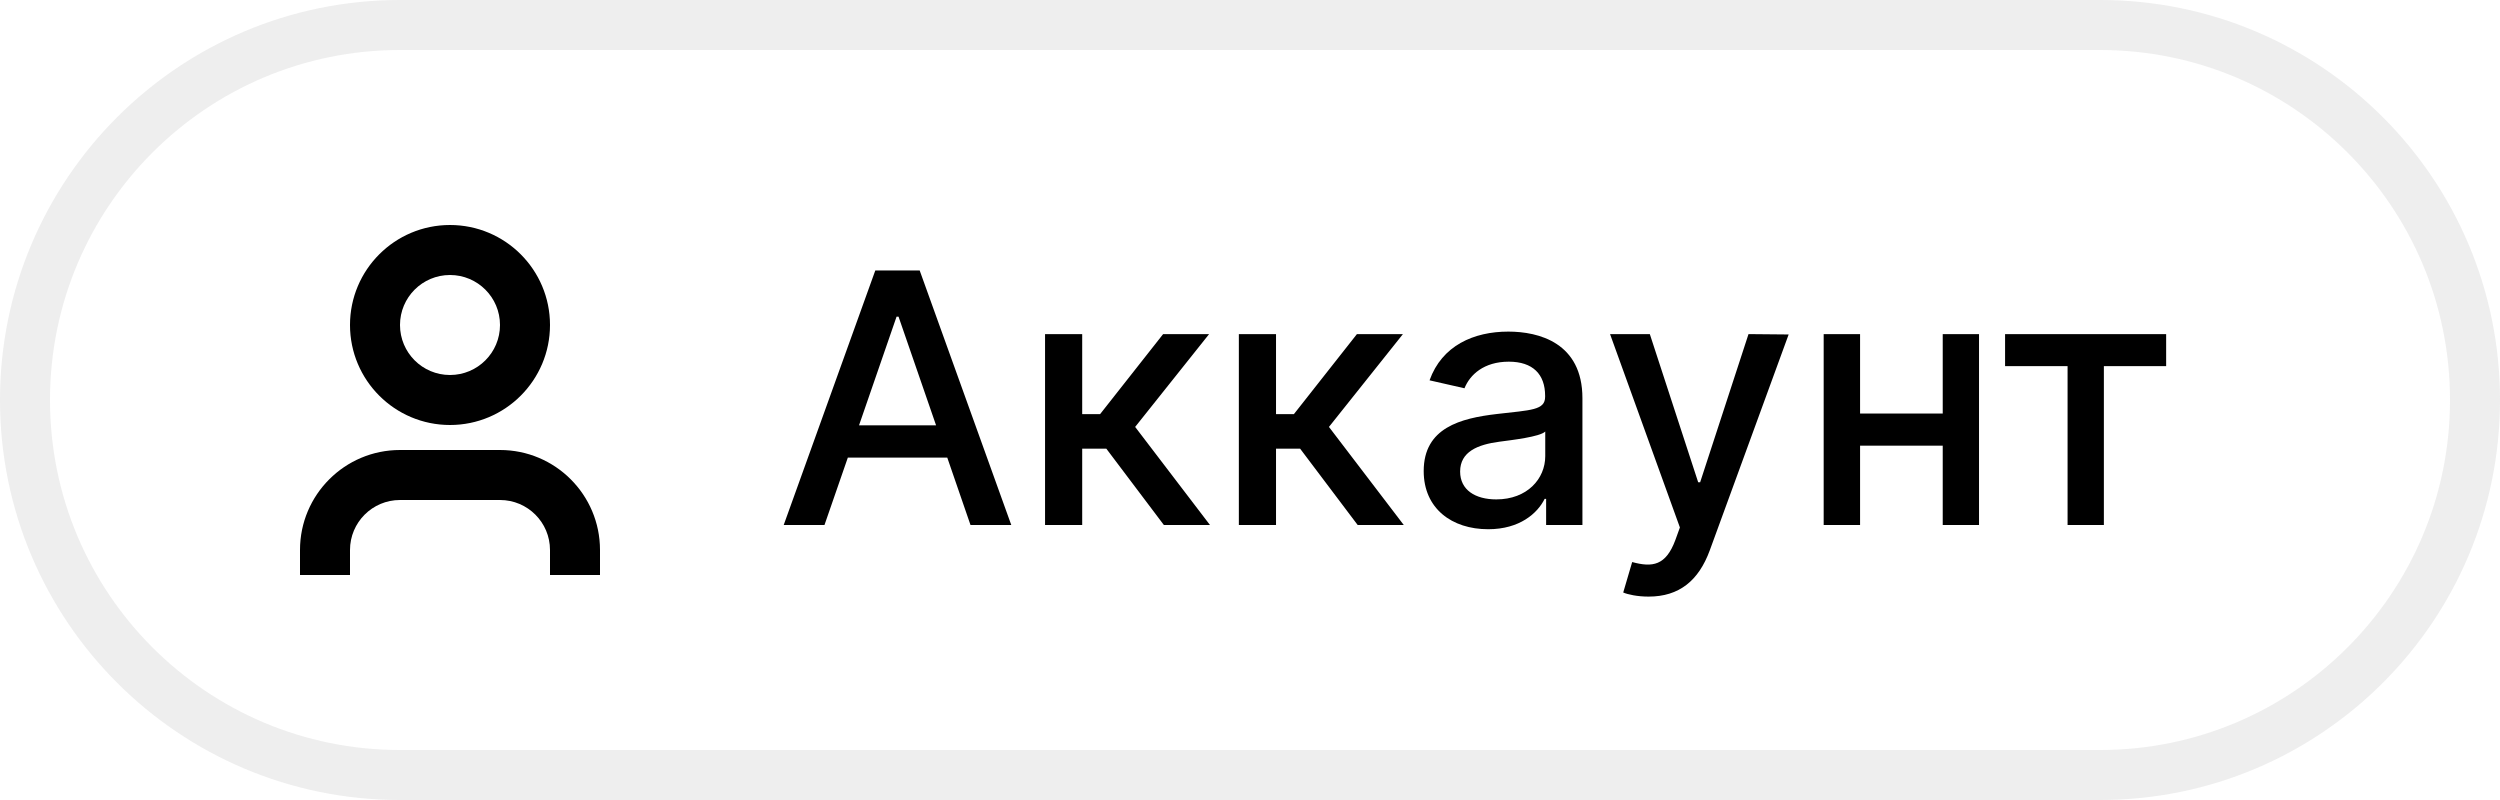
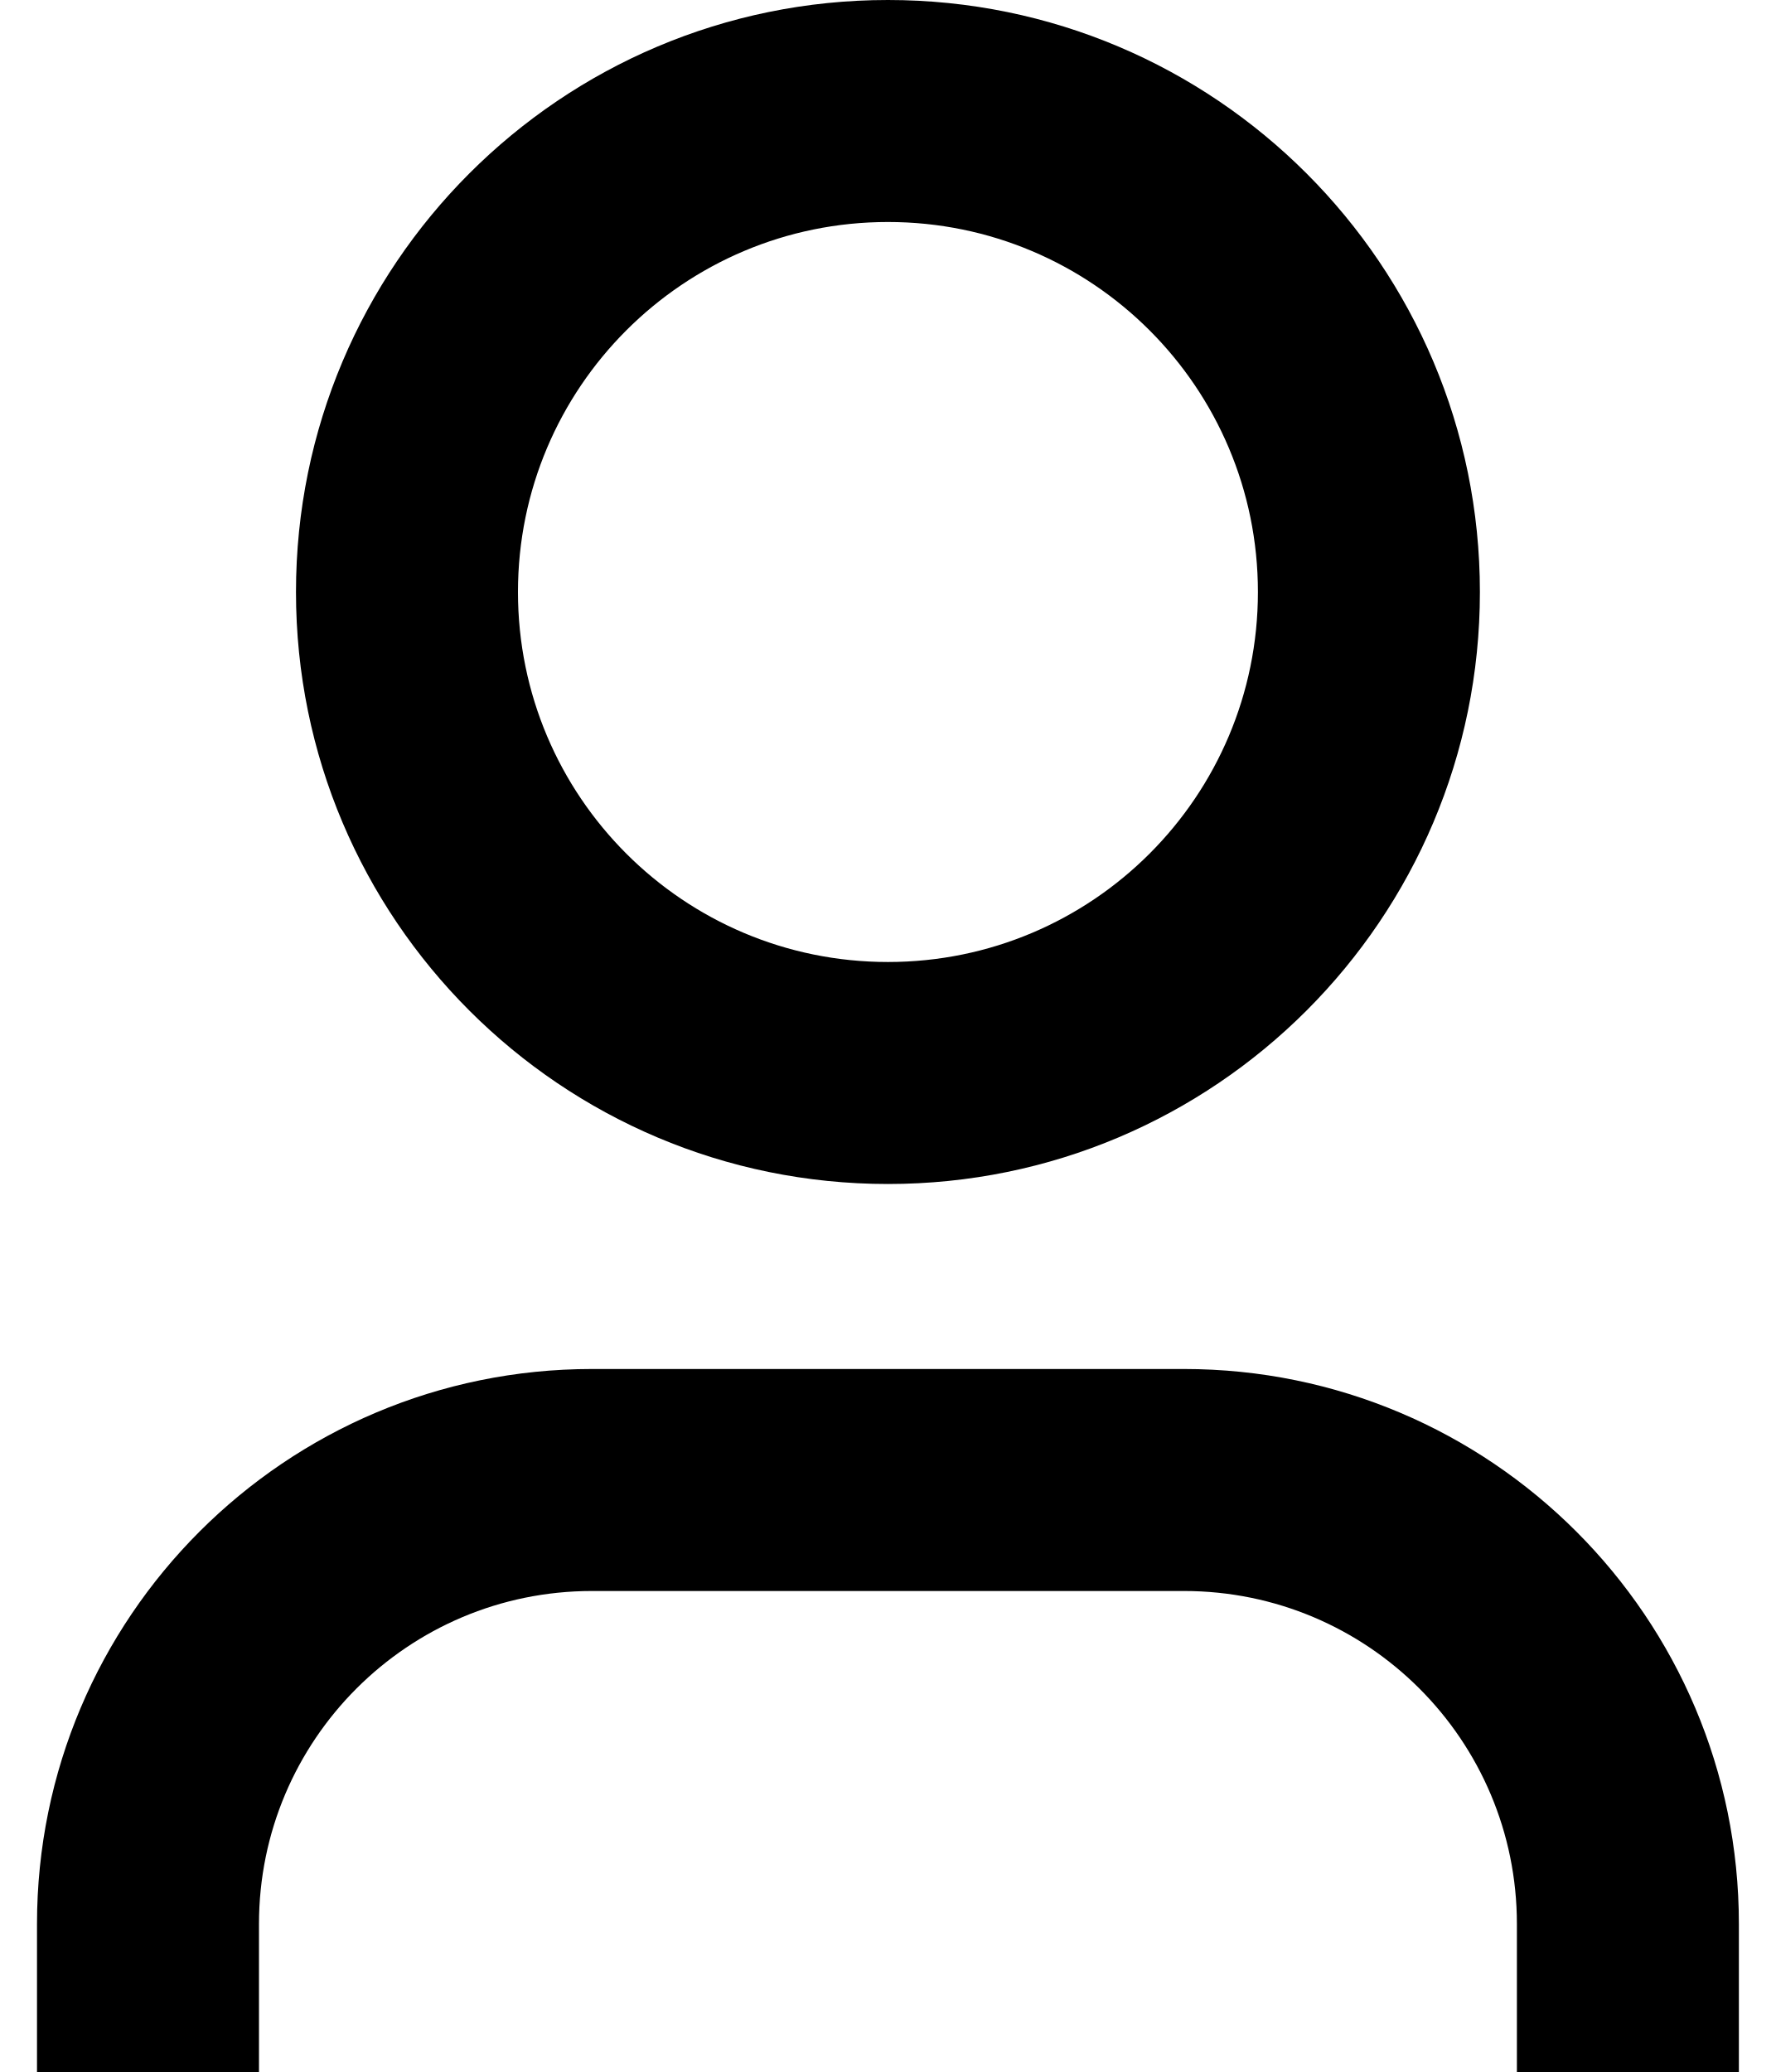
- <svg xmlns="http://www.w3.org/2000/svg" width="100" height="32" viewBox="0 0 100 32" fill="none">
-   <rect opacity="0.2" x="1" y="1" width="98" height="30" rx="15" stroke="#AAAAAA" stroke-width="2" />
-   <path d="M32.979 21L33.913 18.305H37.891L38.82 21H40.451L36.787 10.818H35.012L31.348 21H32.979ZM34.361 17.013L35.862 12.668H35.942L37.443 17.013H34.361ZM41.802 21H43.288V17.947H44.253L46.555 21H48.399L45.406 17.077L48.364 13.364H46.525L44.004 16.565H43.288V13.364H41.802V21ZM49.554 21H51.041V17.947H52.005L54.307 21H56.151L53.158 17.077L56.117 13.364H54.277L51.756 16.565H51.041V13.364H49.554V21ZM59.528 21.169C60.791 21.169 61.502 20.528 61.785 19.956H61.845V21H63.297V15.929C63.297 13.707 61.547 13.264 60.334 13.264C58.952 13.264 57.679 13.821 57.182 15.213L58.579 15.531C58.797 14.989 59.354 14.467 60.353 14.467C61.313 14.467 61.805 14.97 61.805 15.835V15.869C61.805 16.411 61.248 16.401 59.876 16.56C58.429 16.729 56.948 17.107 56.948 18.842C56.948 20.344 58.077 21.169 59.528 21.169ZM59.851 19.976C59.011 19.976 58.405 19.598 58.405 18.862C58.405 18.067 59.111 17.783 59.971 17.669C60.453 17.604 61.596 17.475 61.81 17.261V18.246C61.81 19.151 61.089 19.976 59.851 19.976ZM65.943 23.864C67.171 23.864 67.946 23.222 68.389 22.019L71.546 13.379L69.94 13.364L68.006 19.29H67.927L65.993 13.364H64.402L67.196 21.099L67.012 21.607C66.634 22.621 66.102 22.705 65.287 22.482L64.929 23.7C65.108 23.779 65.495 23.864 65.943 23.864ZM74.403 13.364H72.947V21H74.403V17.828H77.709V21H79.161V13.364H77.709V16.541H74.403V13.364ZM80.203 14.646H82.703V21H84.155V14.646H86.646V13.364H80.203V14.646Z" fill="black" />
-   <path fill-rule="evenodd" clip-rule="evenodd" d="M20 13C20 14.105 19.105 15 18 15C16.895 15 16 14.105 16 13C16 11.895 16.895 11 18 11C19.105 11 20 11.895 20 13ZM22 13C22 15.209 20.209 17 18 17C15.791 17 14 15.209 14 13C14 10.791 15.791 9 18 9C20.209 9 22 10.791 22 13ZM16 18C13.791 18 12 19.791 12 22V23H14V22C14 20.895 14.895 20 16 20H20C21.105 20 22 20.895 22 22V23H24V22C24 19.791 22.209 18 20 18H16Z" fill="black" />
+ <svg xmlns="http://www.w3.org/2000/svg" width="12" height="14" viewBox="0 0 12 14" fill="none">
+   <path fill-rule="evenodd" clip-rule="evenodd" d="M8.5 4C8.5 5.381 7.381 6.5 6 6.5C4.619 6.5 3.5 5.381 3.5 4C3.5 2.619 4.619 1.5 6 1.5C7.381 1.5 8.5 2.619 8.5 4ZM10 4C10 6.209 8.209 8 6 8C3.791 8 2 6.209 2 4C2 1.791 3.791 0 6 0C8.209 0 10 1.791 10 4ZM4 9.25C1.929 9.25 0.25 10.929 0.25 13V14H1.75V13C1.75 11.757 2.757 10.75 4 10.75H8C9.243 10.75 10.25 11.757 10.25 13V14H11.75V13C11.75 10.929 10.071 9.25 8 9.25H4Z" fill="black" />
</svg>
